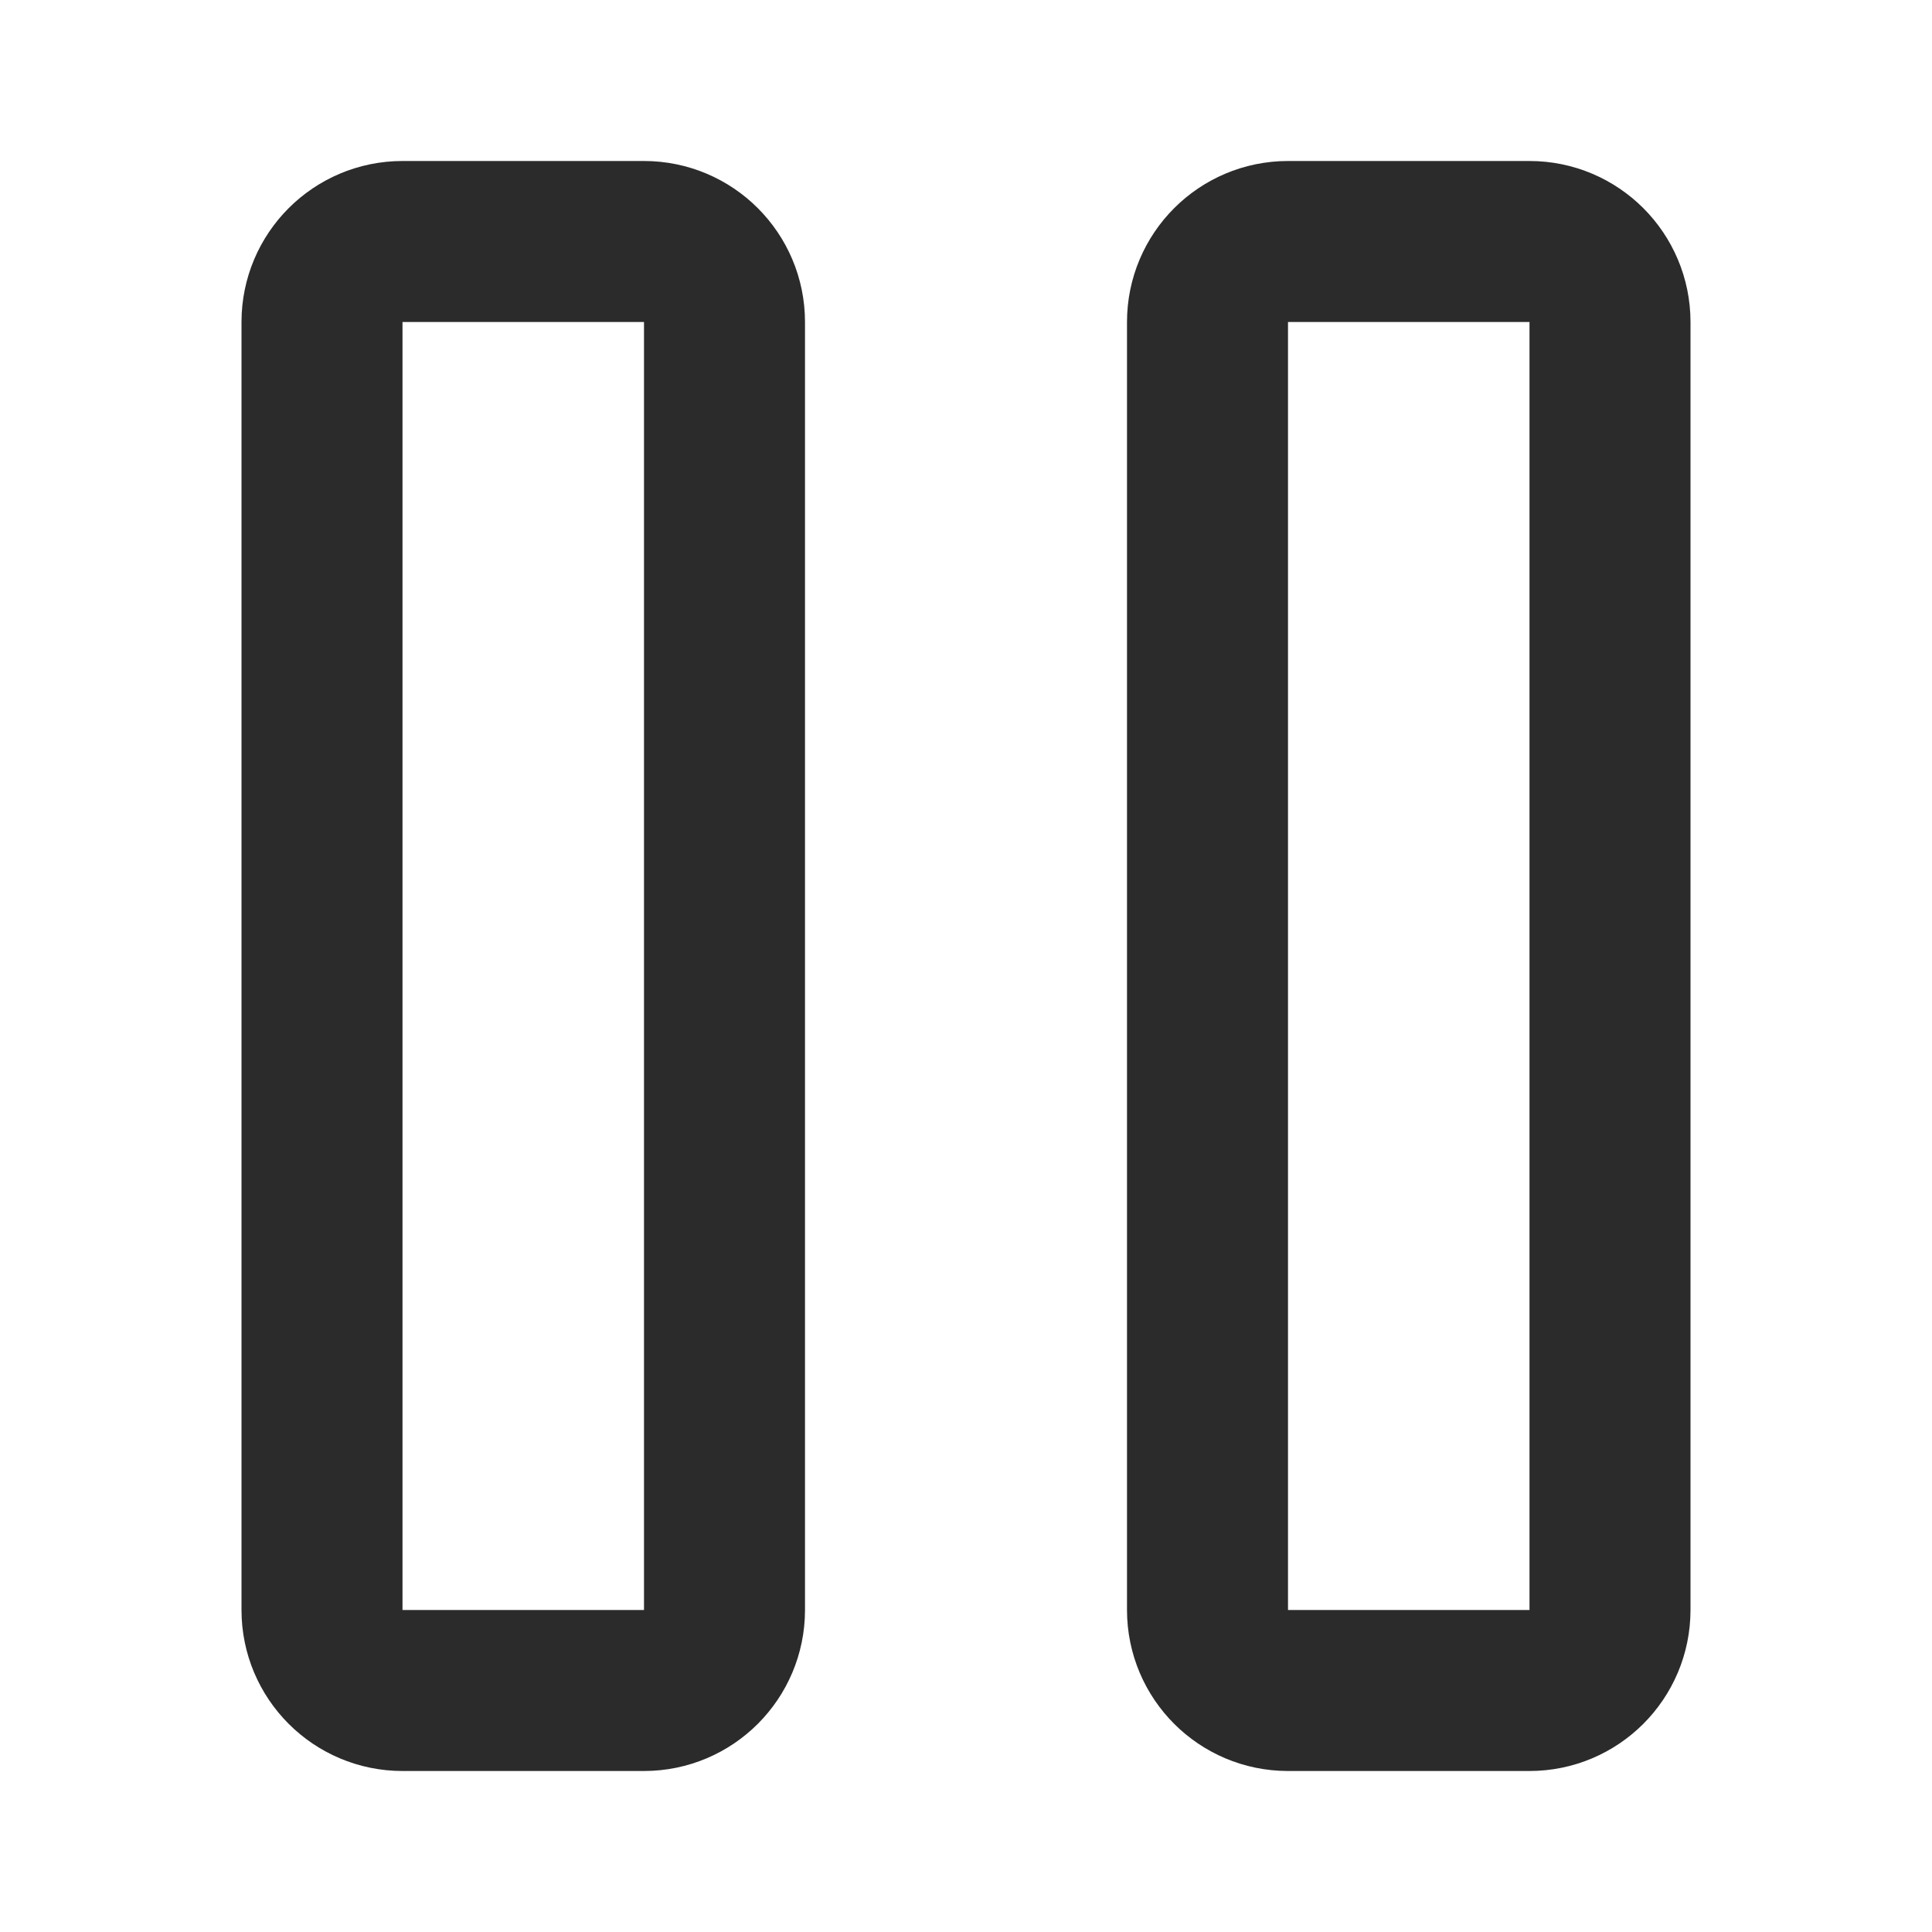
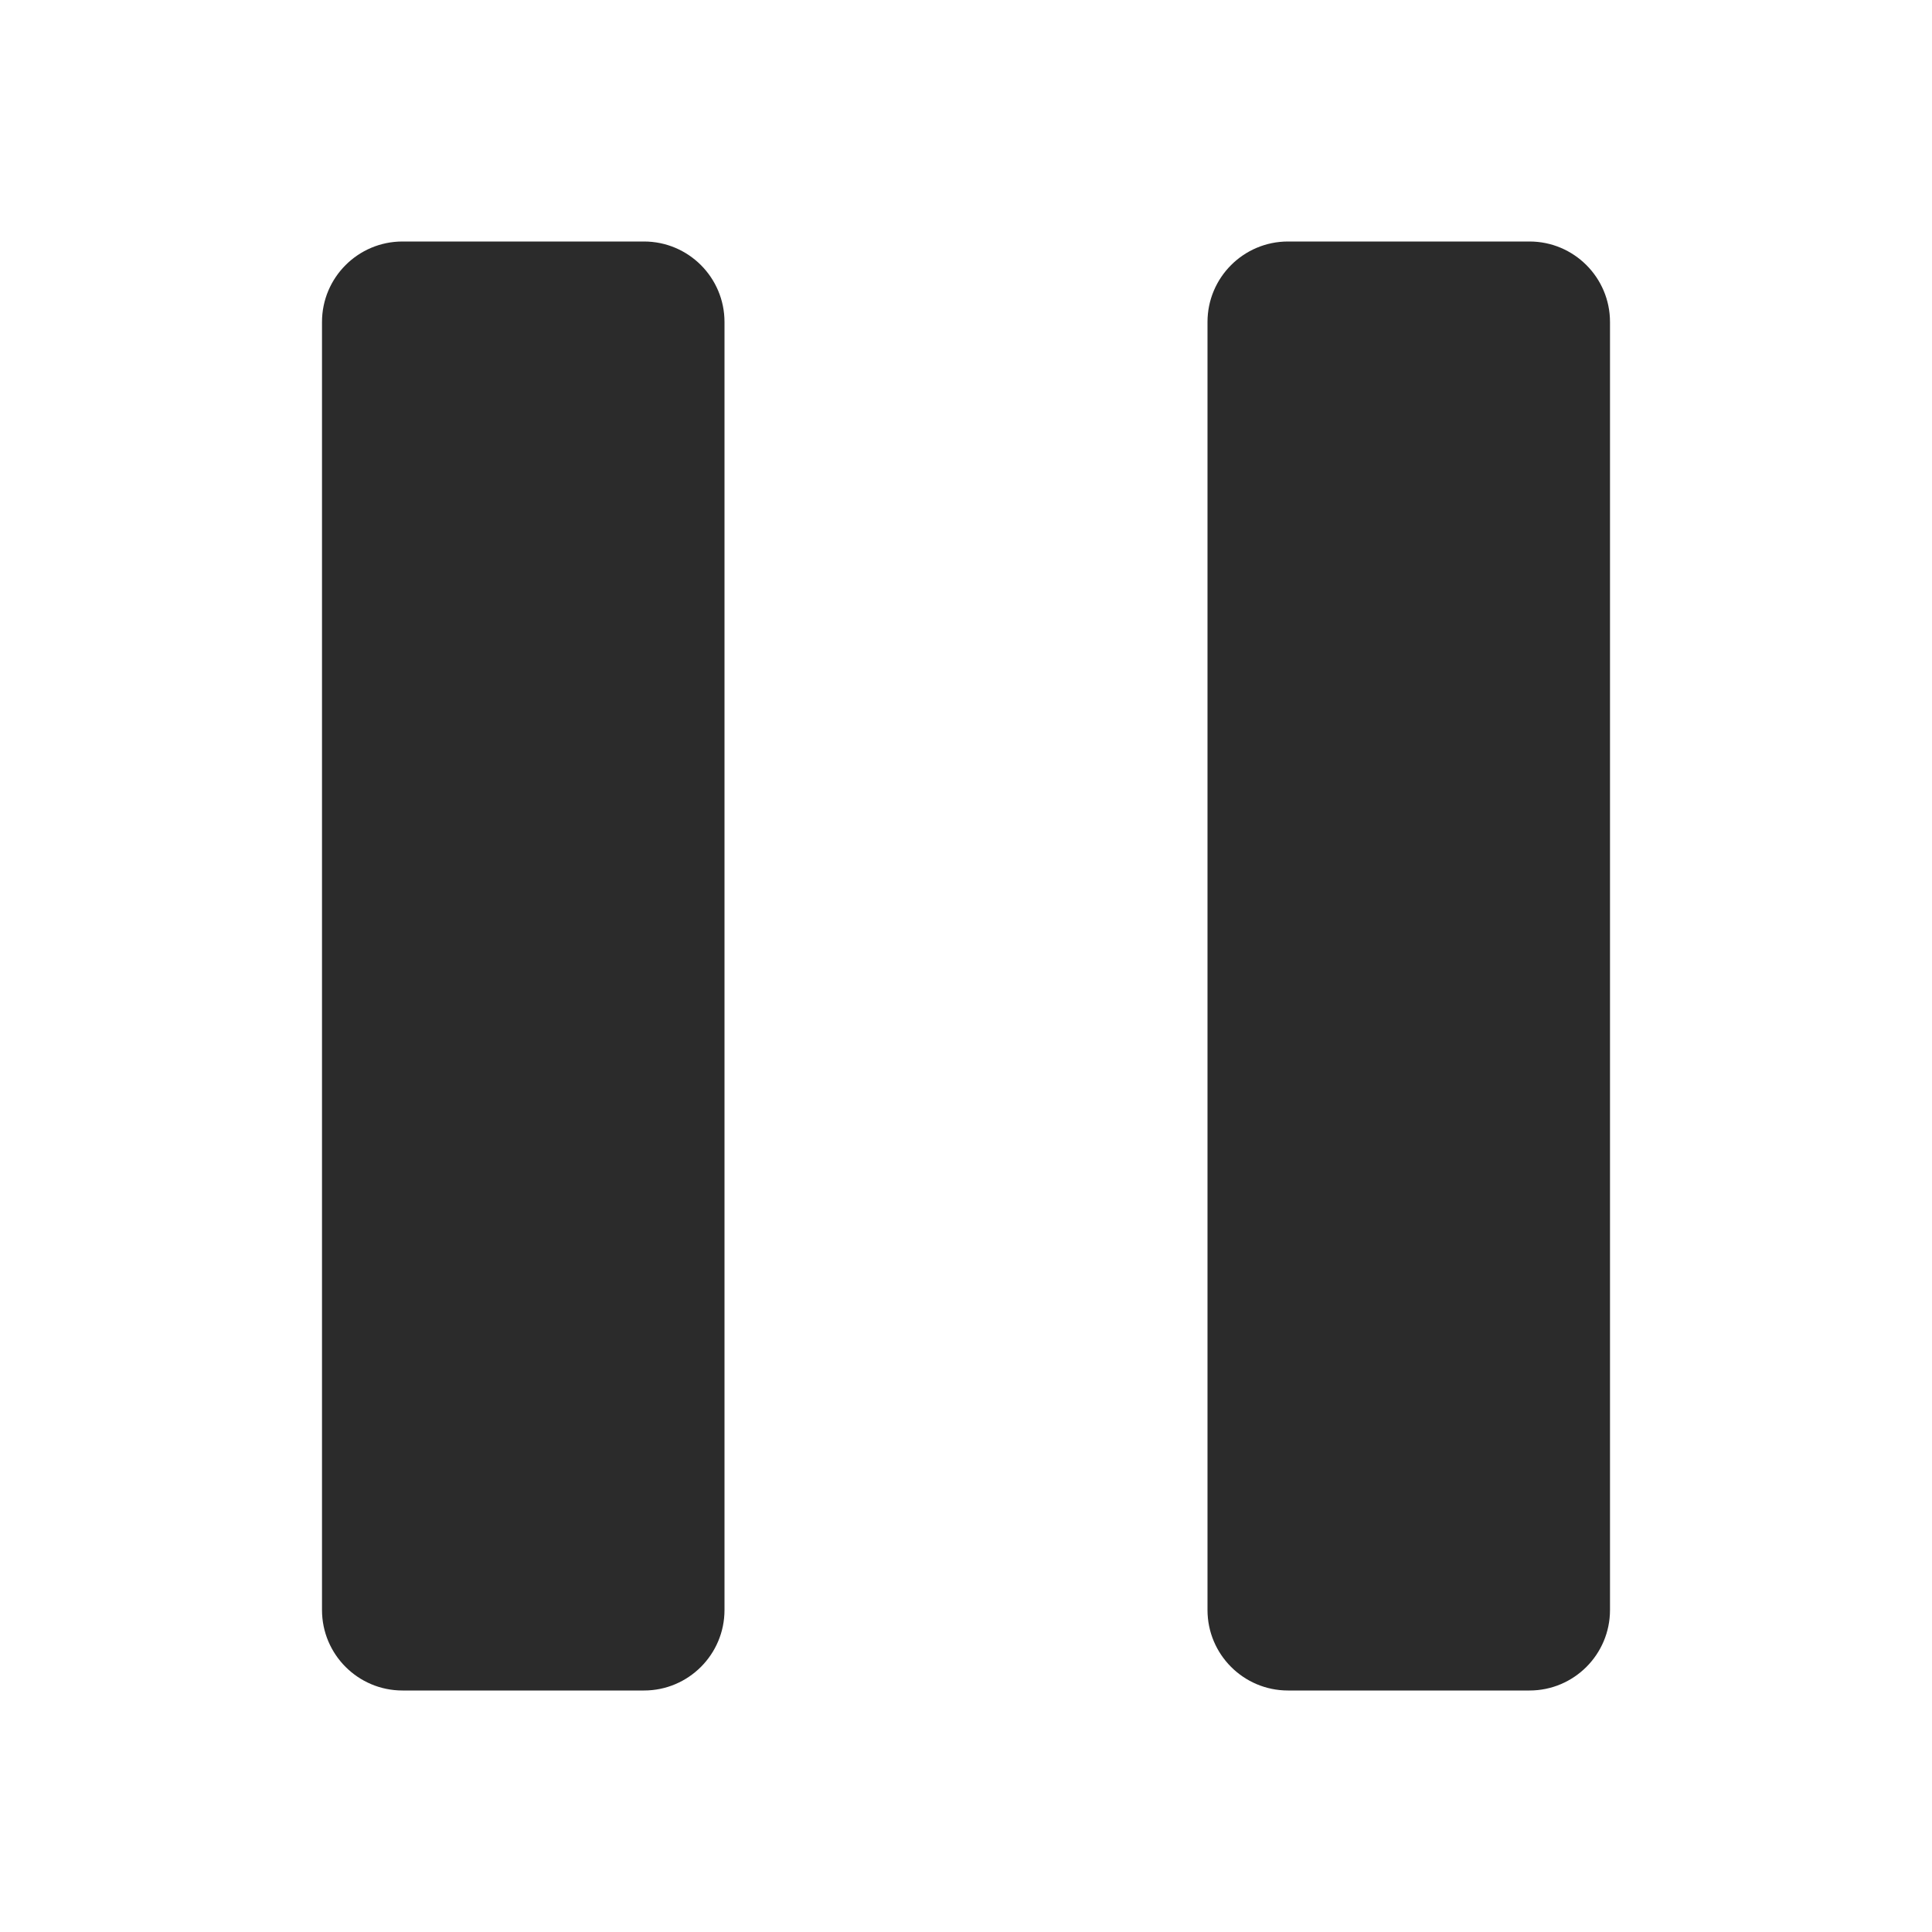
<svg xmlns="http://www.w3.org/2000/svg" width="24" height="24" viewBox="0 0 24 24" fill="none">
-   <path d="M20 20L20 4C20 3.448 19.552 3 19 3L16 3C15.448 3 15 3.448 15 4L15 20C15 20.552 15.448 21 16 21H19C19.552 21 20 20.552 20 20Z" stroke="#2B2B2B" stroke-width="2" stroke-linecap="round" stroke-linejoin="round" />
-   <path d="M9 20L9 4C9 3.448 8.552 3 8 3L5 3C4.448 3 4 3.448 4 4L4 20C4 20.552 4.448 21 5 21H8C8.552 21 9 20.552 9 20Z" stroke="#2B2B2B" stroke-width="2" stroke-linecap="round" stroke-linejoin="round" />
+   <path d="M20 20L20 4C20 3.448 19.552 3 19 3L16 3C15.448 3 15 3.448 15 4L15 20C15 20.552 15.448 21 16 21H19C19.552 21 20 20.552 20 20Z" fill="#2B2B2B" />
+   <path d="M9 20L9 4C9 3.448 8.552 3 8 3L5 3C4.448 3 4 3.448 4 4L4 20C4 20.552 4.448 21 5 21H8C8.552 21 9 20.552 9 20Z" fill="#2B2B2B" />
</svg>
